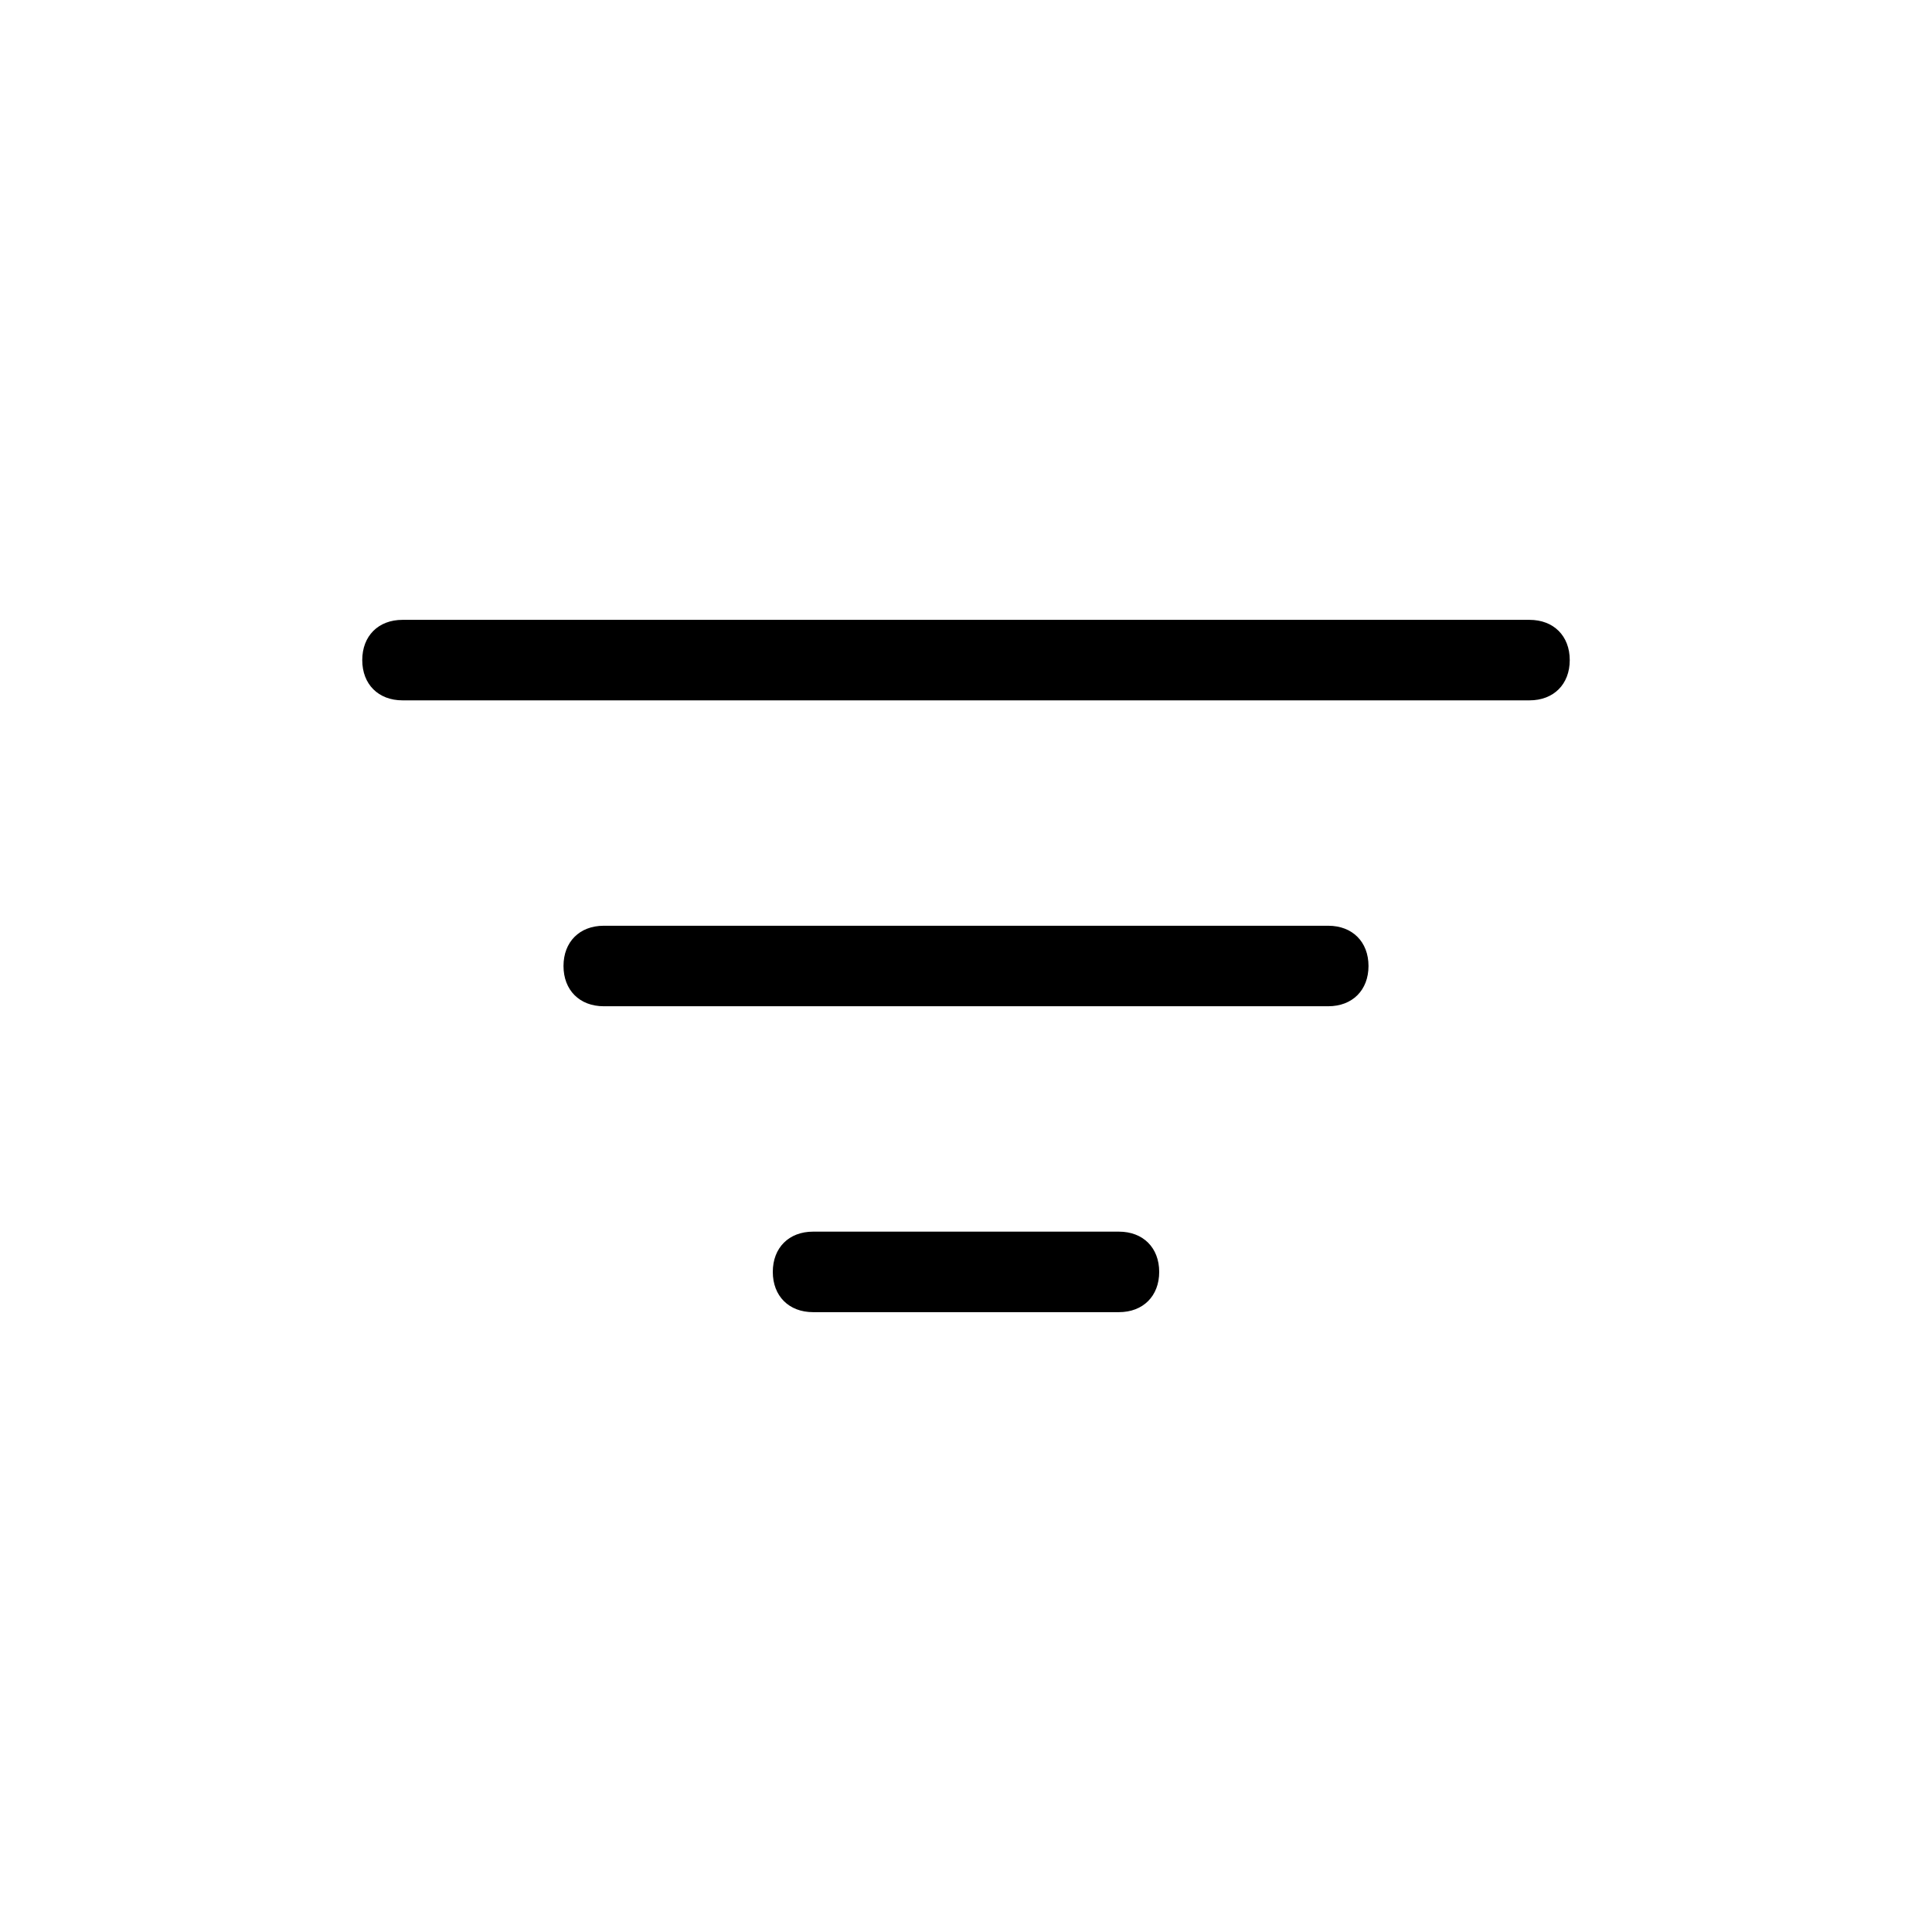
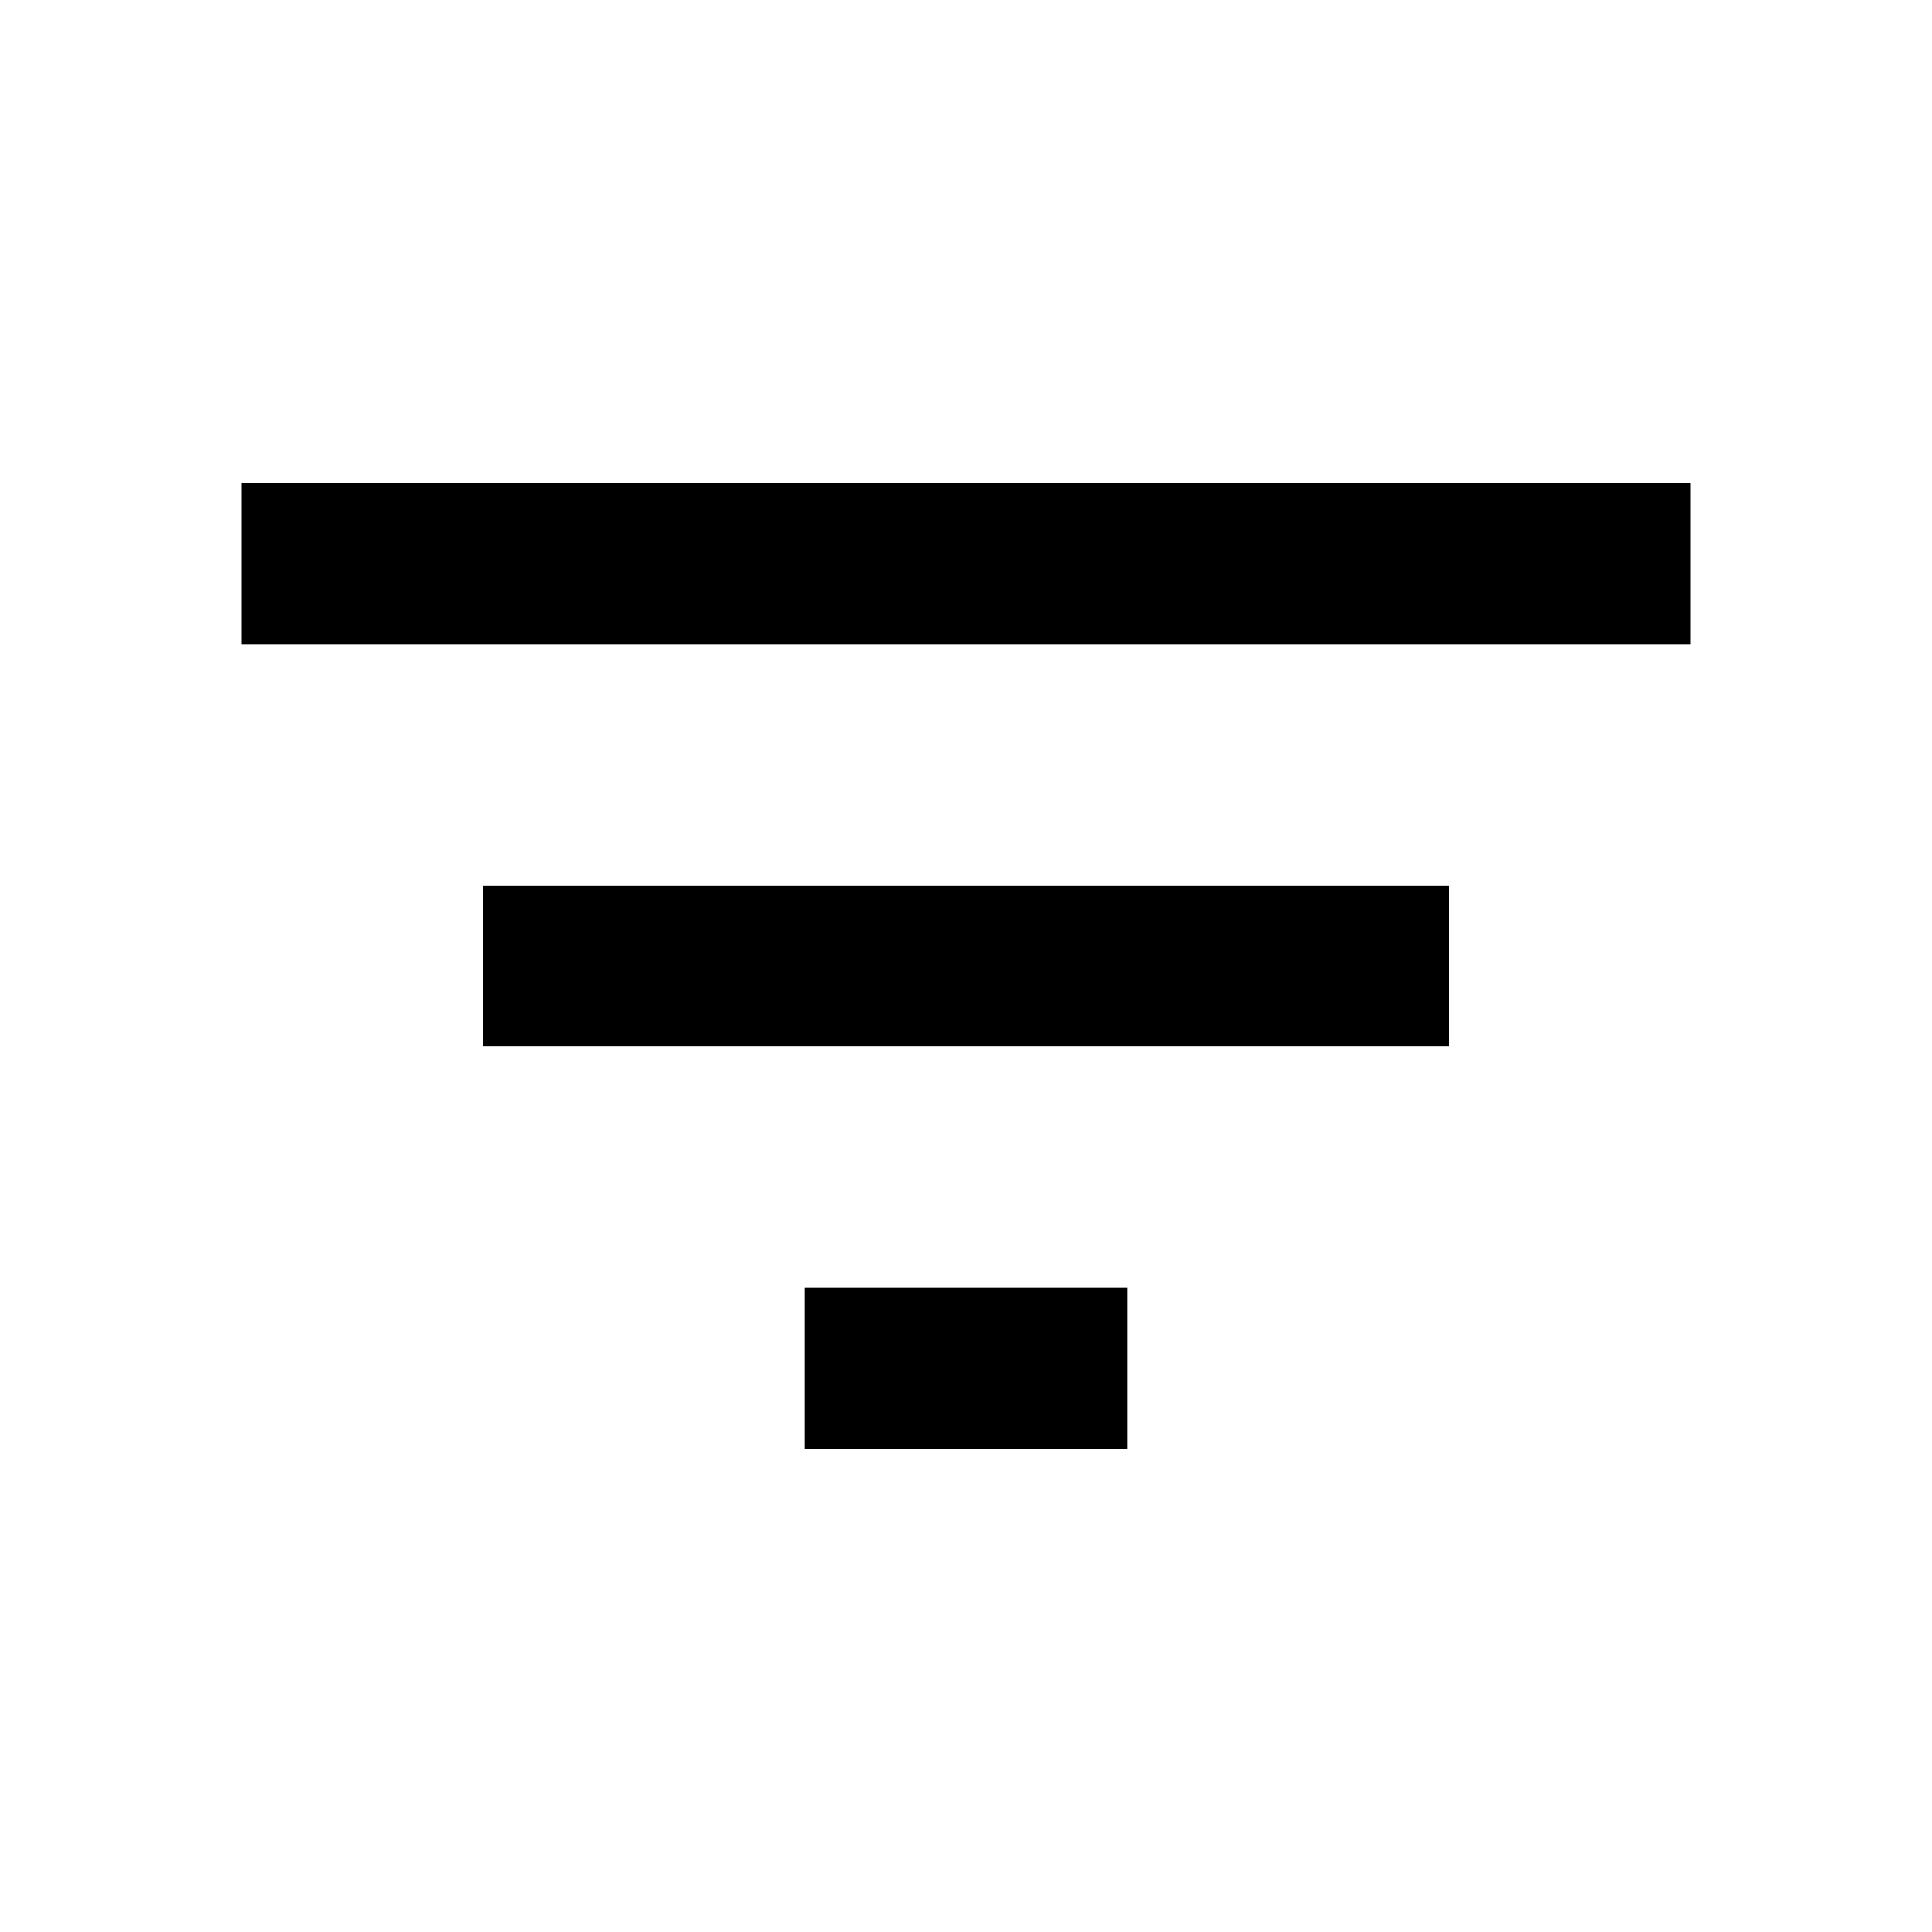
<svg xmlns="http://www.w3.org/2000/svg" height="24" viewBox="0 0 24 24" width="24">
-   <path d="M 10.1 16.3 C 9.8 16.3 9.6 16.1 9.6 15.8 C 9.6 15.5 9.8 15.3 10.1 15.3 L 13.9 15.3 C 14.2 15.3 14.4 15.5 14.4 15.8 C 14.4 16.1 14.2 16.3 13.9 16.3 L 10.1 16.3 M 7.5 12.5 C 7.2 12.5 7 12.3 7 12 C 7 11.7 7.2 11.5 7.5 11.5 L 16.5 11.5 C 16.8 11.5 17 11.7 17 12 C 17 12.3 16.8 12.5 16.5 12.5 L 7.5 12.5 M 5 8.7 C 4.7 8.7 4.5 8.5 4.5 8.2 C 4.5 7.9 4.7 7.7 5 7.7 L 19 7.7 C 19.3 7.7 19.5 7.9 19.5 8.2 C 19.5 8.5 19.3 8.7 19 8.7 L 5 8.7" fill="currentColor" />
+   <path d="M 14 18 L 10 18 L 10 16 L 14 16 L 14 18 M 3 8 L 3 6 L 21 6 L 21 8 L 3 8 M 18 13 L 6 13 L 6 11 L 18 11 L 18 13" fill="currentColor" />
</svg>
